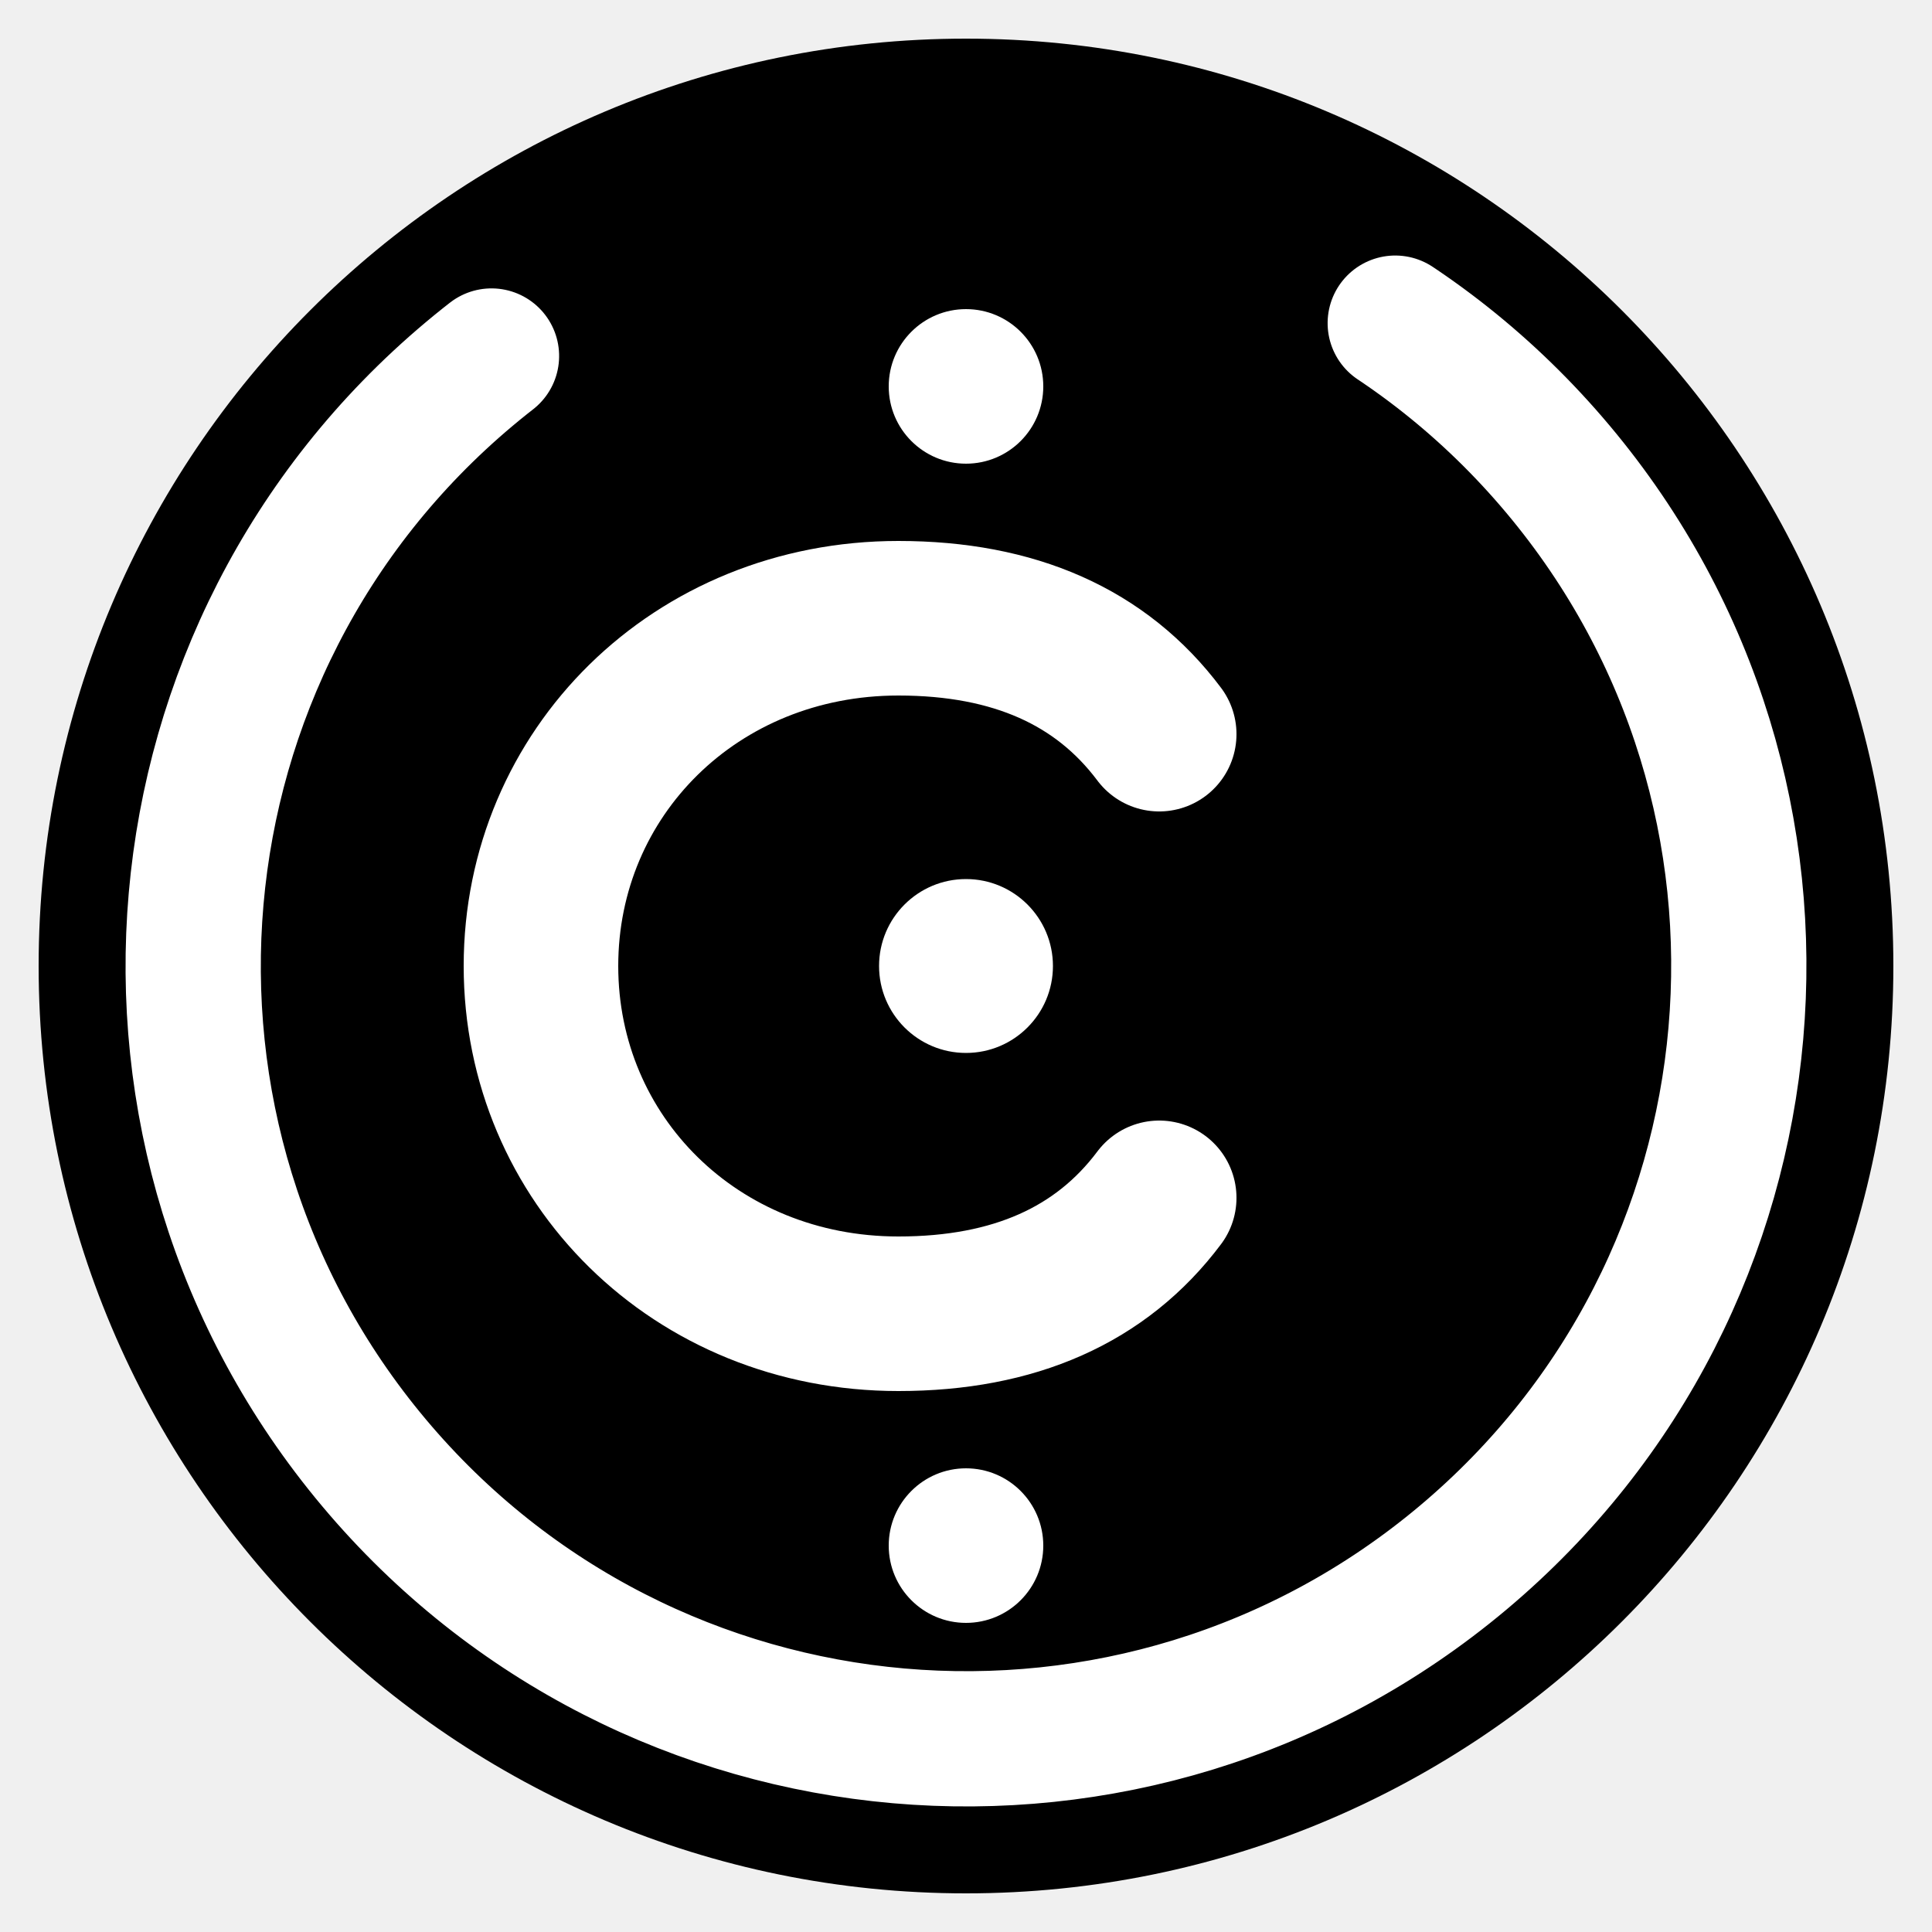
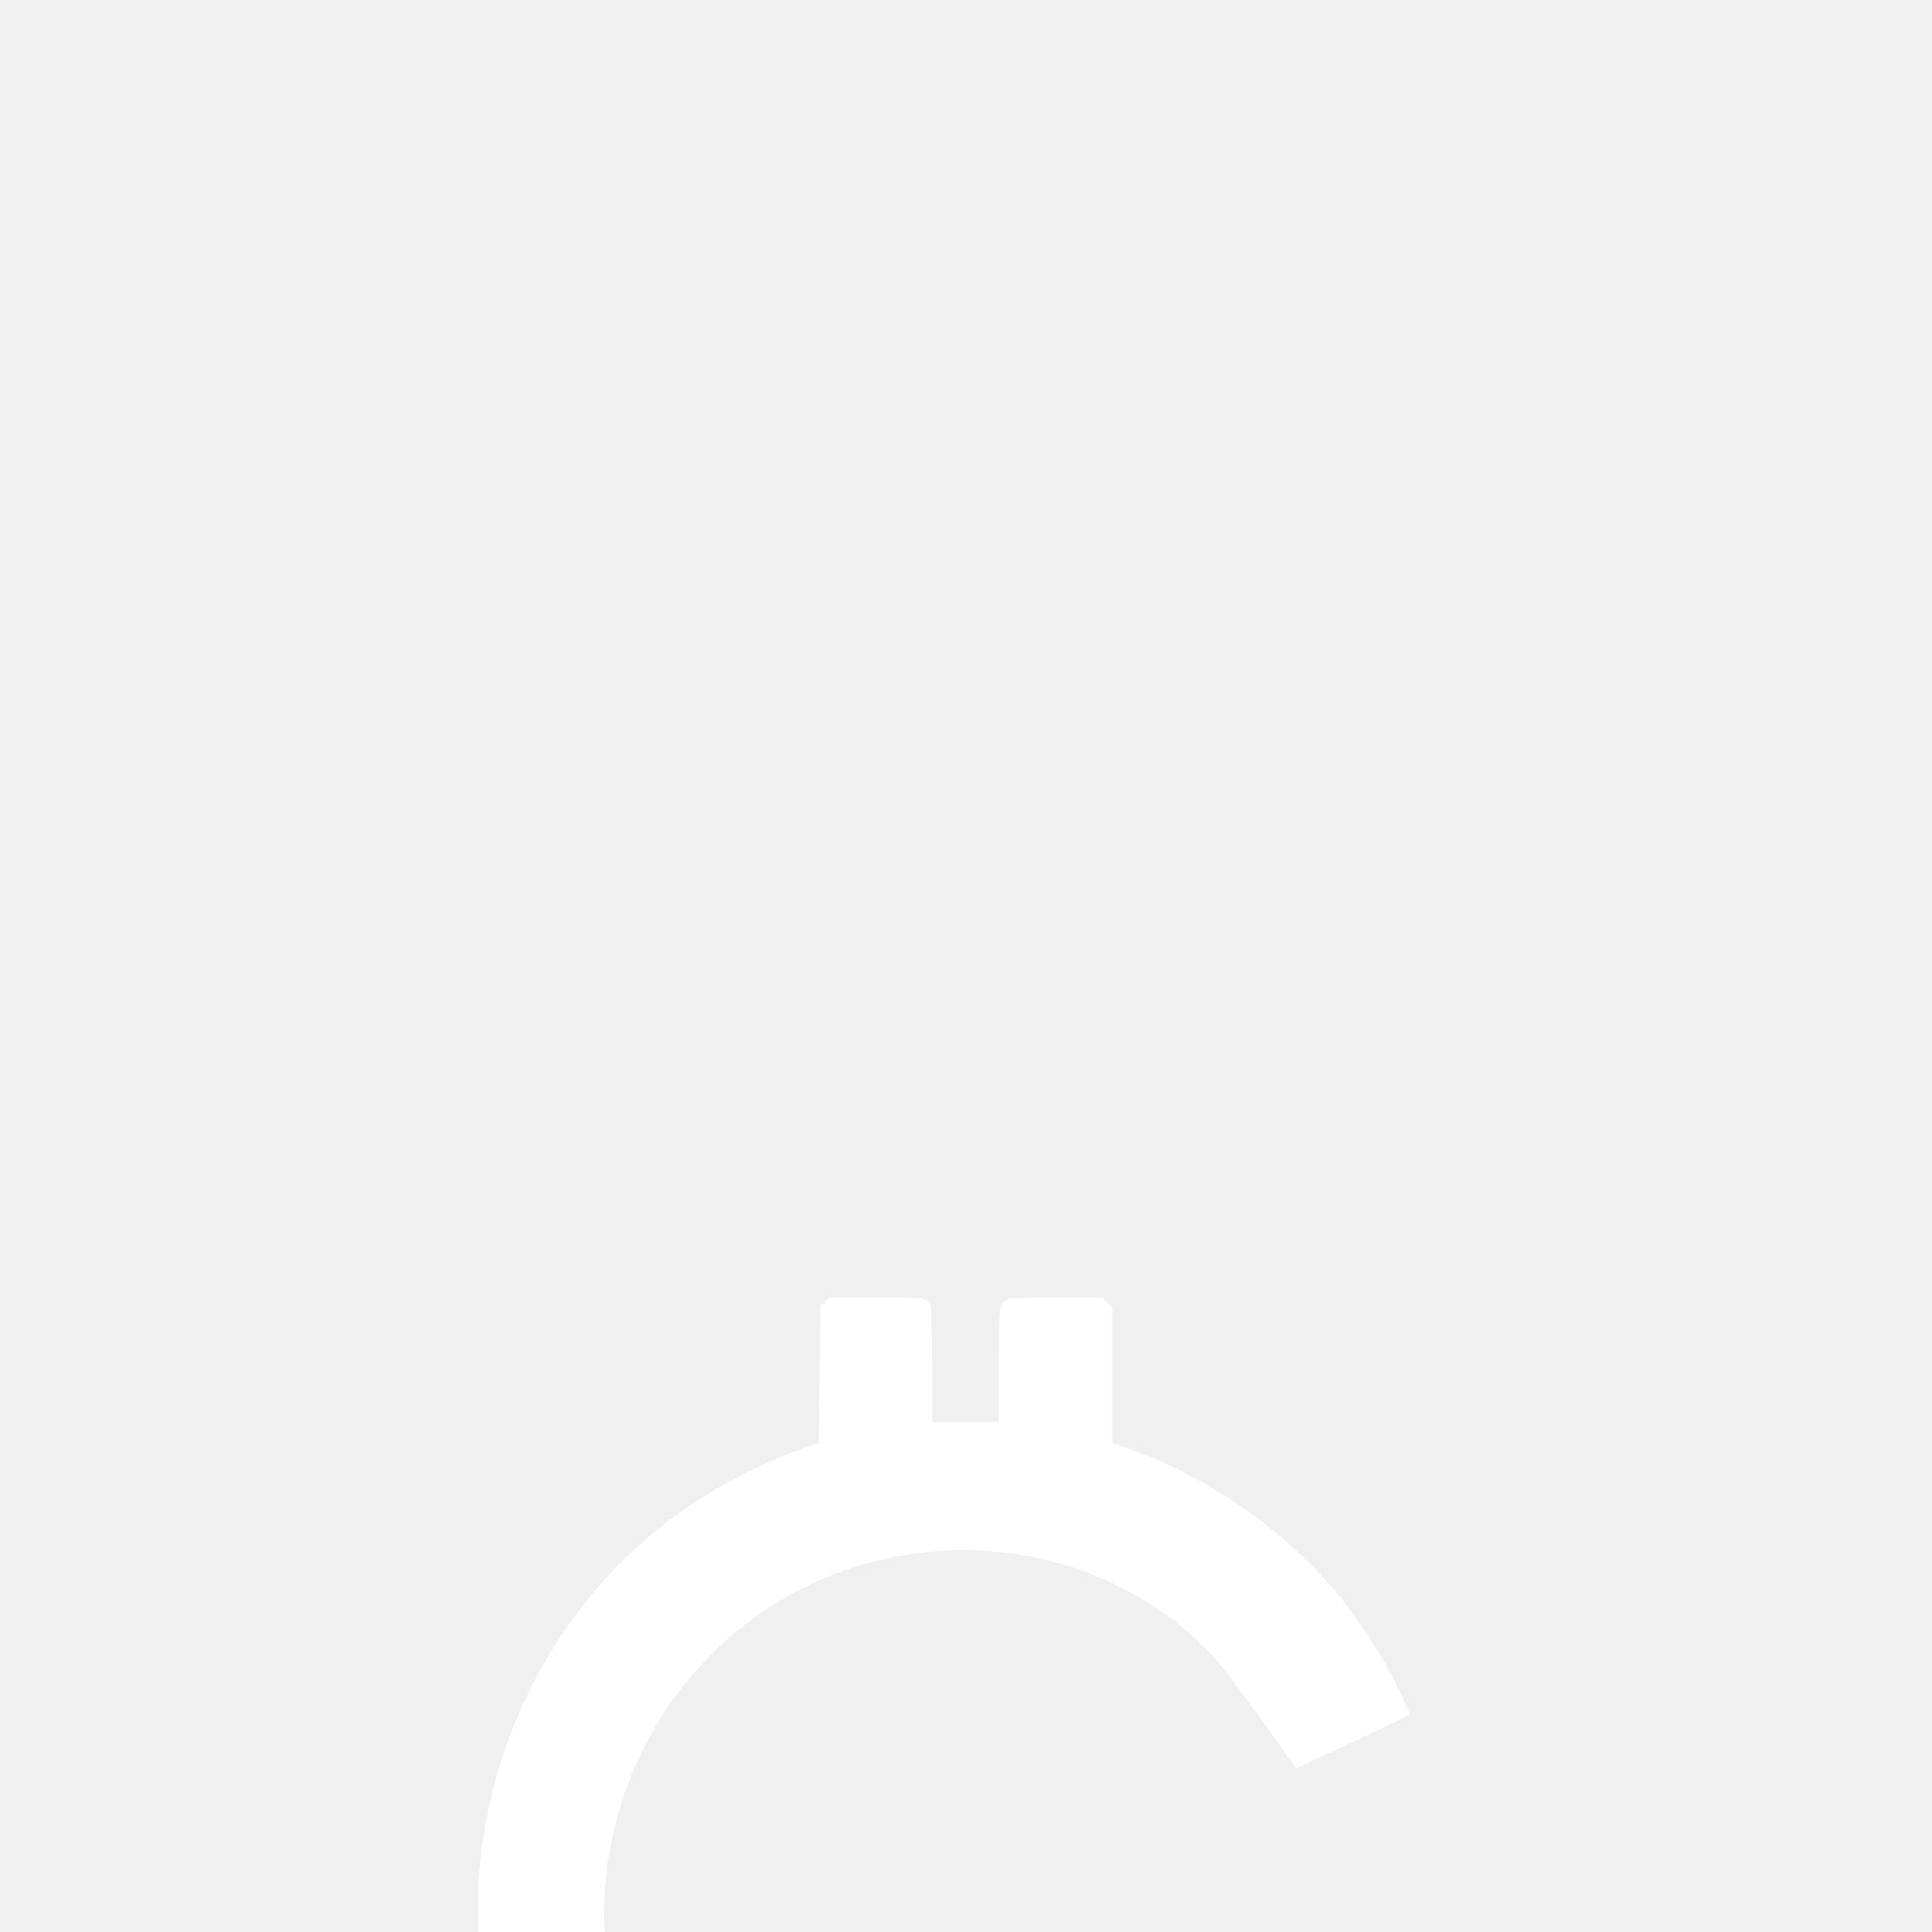
- <svg xmlns="http://www.w3.org/2000/svg" viewBox="0 0 100 100" fill="none">
-   <circle cx="50" cy="50" r="48" fill="#000000" />
-   <circle cx="50" cy="50" r="40" stroke="#ffffff" stroke-width="7" stroke-linecap="round" stroke-dasharray="190 50" transform="rotate(-40 50 50)" />
-   <path d="M60 38C57 34 52.5 32 46.5 32C36 32 28 40 28 50C28 60 36 68 46.5 68C52.5 68 57 66 60 62" stroke="#ffffff" stroke-width="8" stroke-linecap="round" />
-   <circle cx="50" cy="20" r="4" fill="#ffffff" />
-   <circle cx="50" cy="80" r="4" fill="#ffffff" />
-   <circle cx="50" cy="50" r="4.5" fill="#ffffff" />
+ <svg xmlns="http://www.w3.org/2000/svg" width="512" height="512" viewBox="0 0 1254 1254" preserveAspectRatio="xMidYMid meet">
+   <g transform="translate(0,1254) scale(0.1,-0.1)" fill="#ffffff" stroke="none">
+     <path d="m6000 4105 c16 -8 34 -24 40 -34 6 -13 10 -155 10 -390 l0 -371 218 0 217 0 0 368 c0 338 1 370 18 395 10 16 29 32 43 37 14 6 155 10 316 10 l290 0 34 -34 34 -34 0 -440 0 -440 68 -22 c526 -173 1066 -547 1418 -984 89 -110 241 -340 306 -461 58 -110 138 -278 138 -292 0 -5 -114 -61 -252 -125 -139 -64 -305 -141 -369 -171 l-116 -55 -194 272 c-107 149 -228 314 -270 366 -187 233 -426 419 -724 561 -539 257 -1179 287 -1755 82 -772 -276 -1344 -948 -1504 -1771 -195 -999 274 -1946 1194 -2411 317 -161 621 -237 990 -248 547 -17 1071 164 1520 523 190 153 377 363 626 705 l115 158 370 -184 369 -185 -41 -83 c-375 -748 -1033 -1317 -1821 -1576 l-68 -23 0 -499 c0 -349 -3 -507 -11 -522 -29 -57 -29 -57 -354 -57 -262 0 -304 2 -324 16 -49 35 -51 52 -51 507 l0 424 -215 0 -215 0 0 -444 0 -445 -29 -29 -29 -29 -304 0 c-328 0 -328 0 -357 57 -8 15 -11 172 -11 516 l0 494 -142 47 c-1160 385 -1975 1426 -2069 2646 -47 613 109 1276 431 1830 384 661 974 1140 1720 1396 l55 19 5 443 5 444 33 29 32 29 291 0 c239 0 295 -3 319 -15z" />
+   </g>
</svg>
